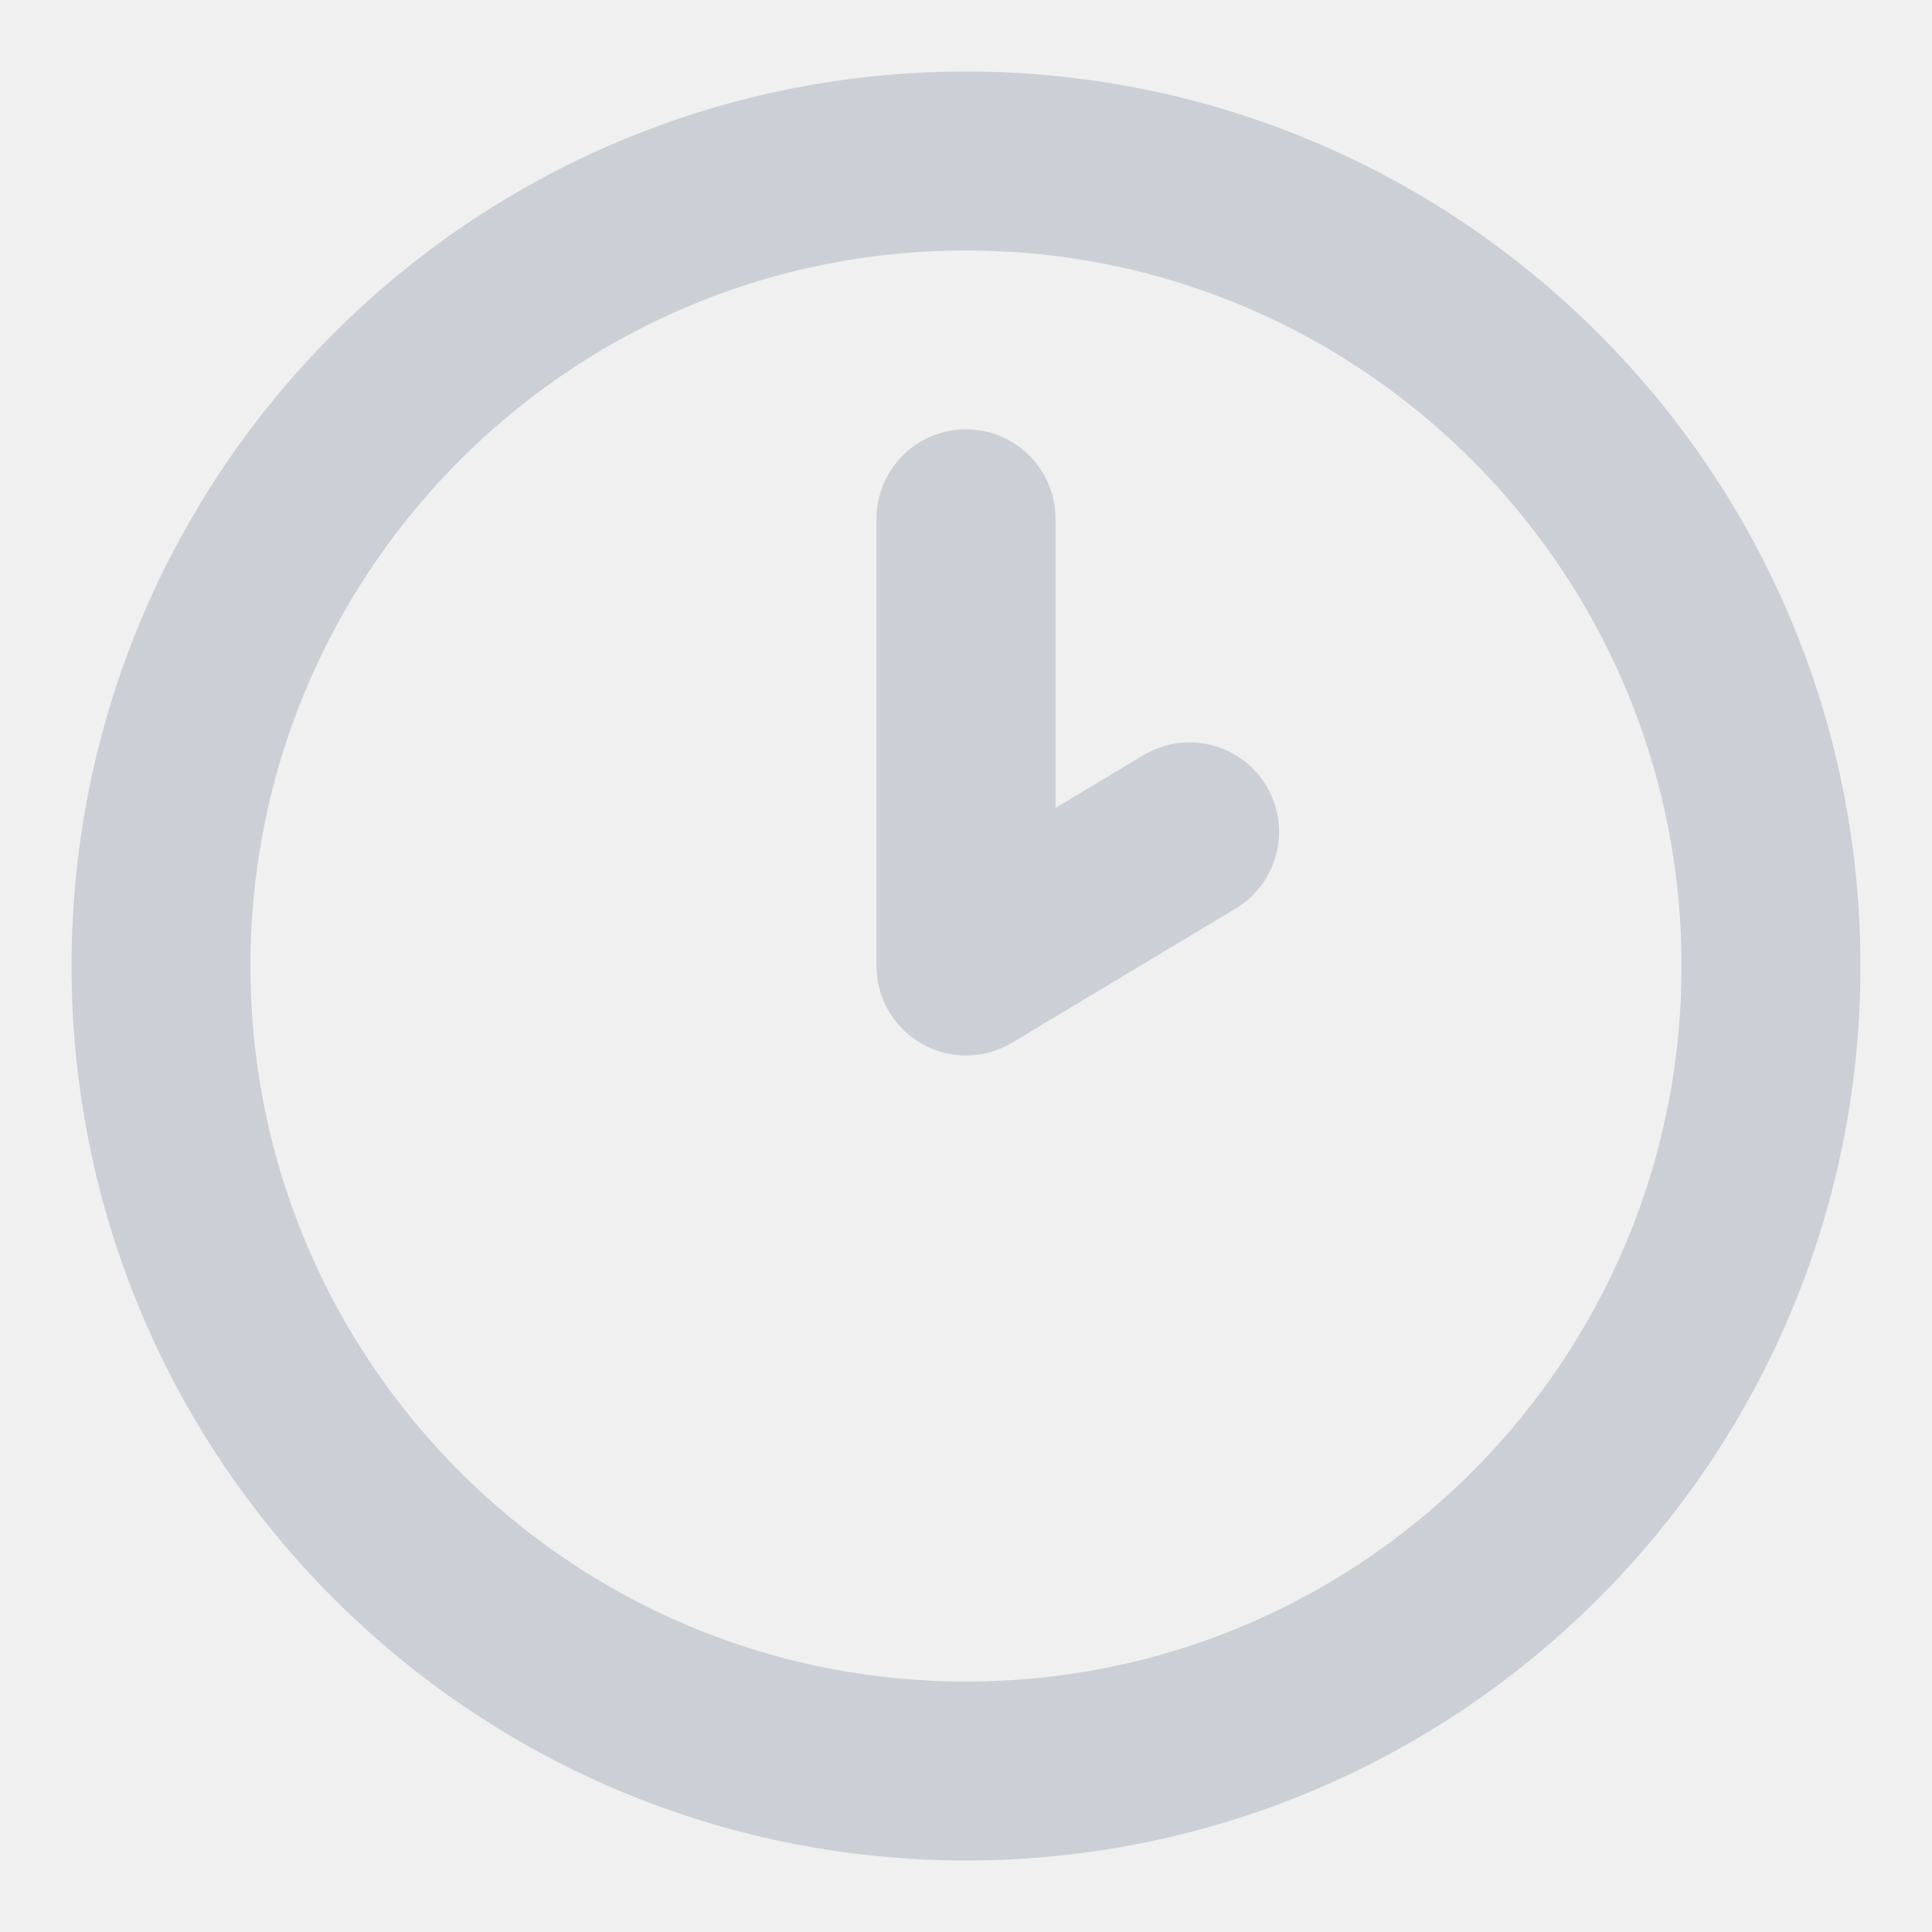
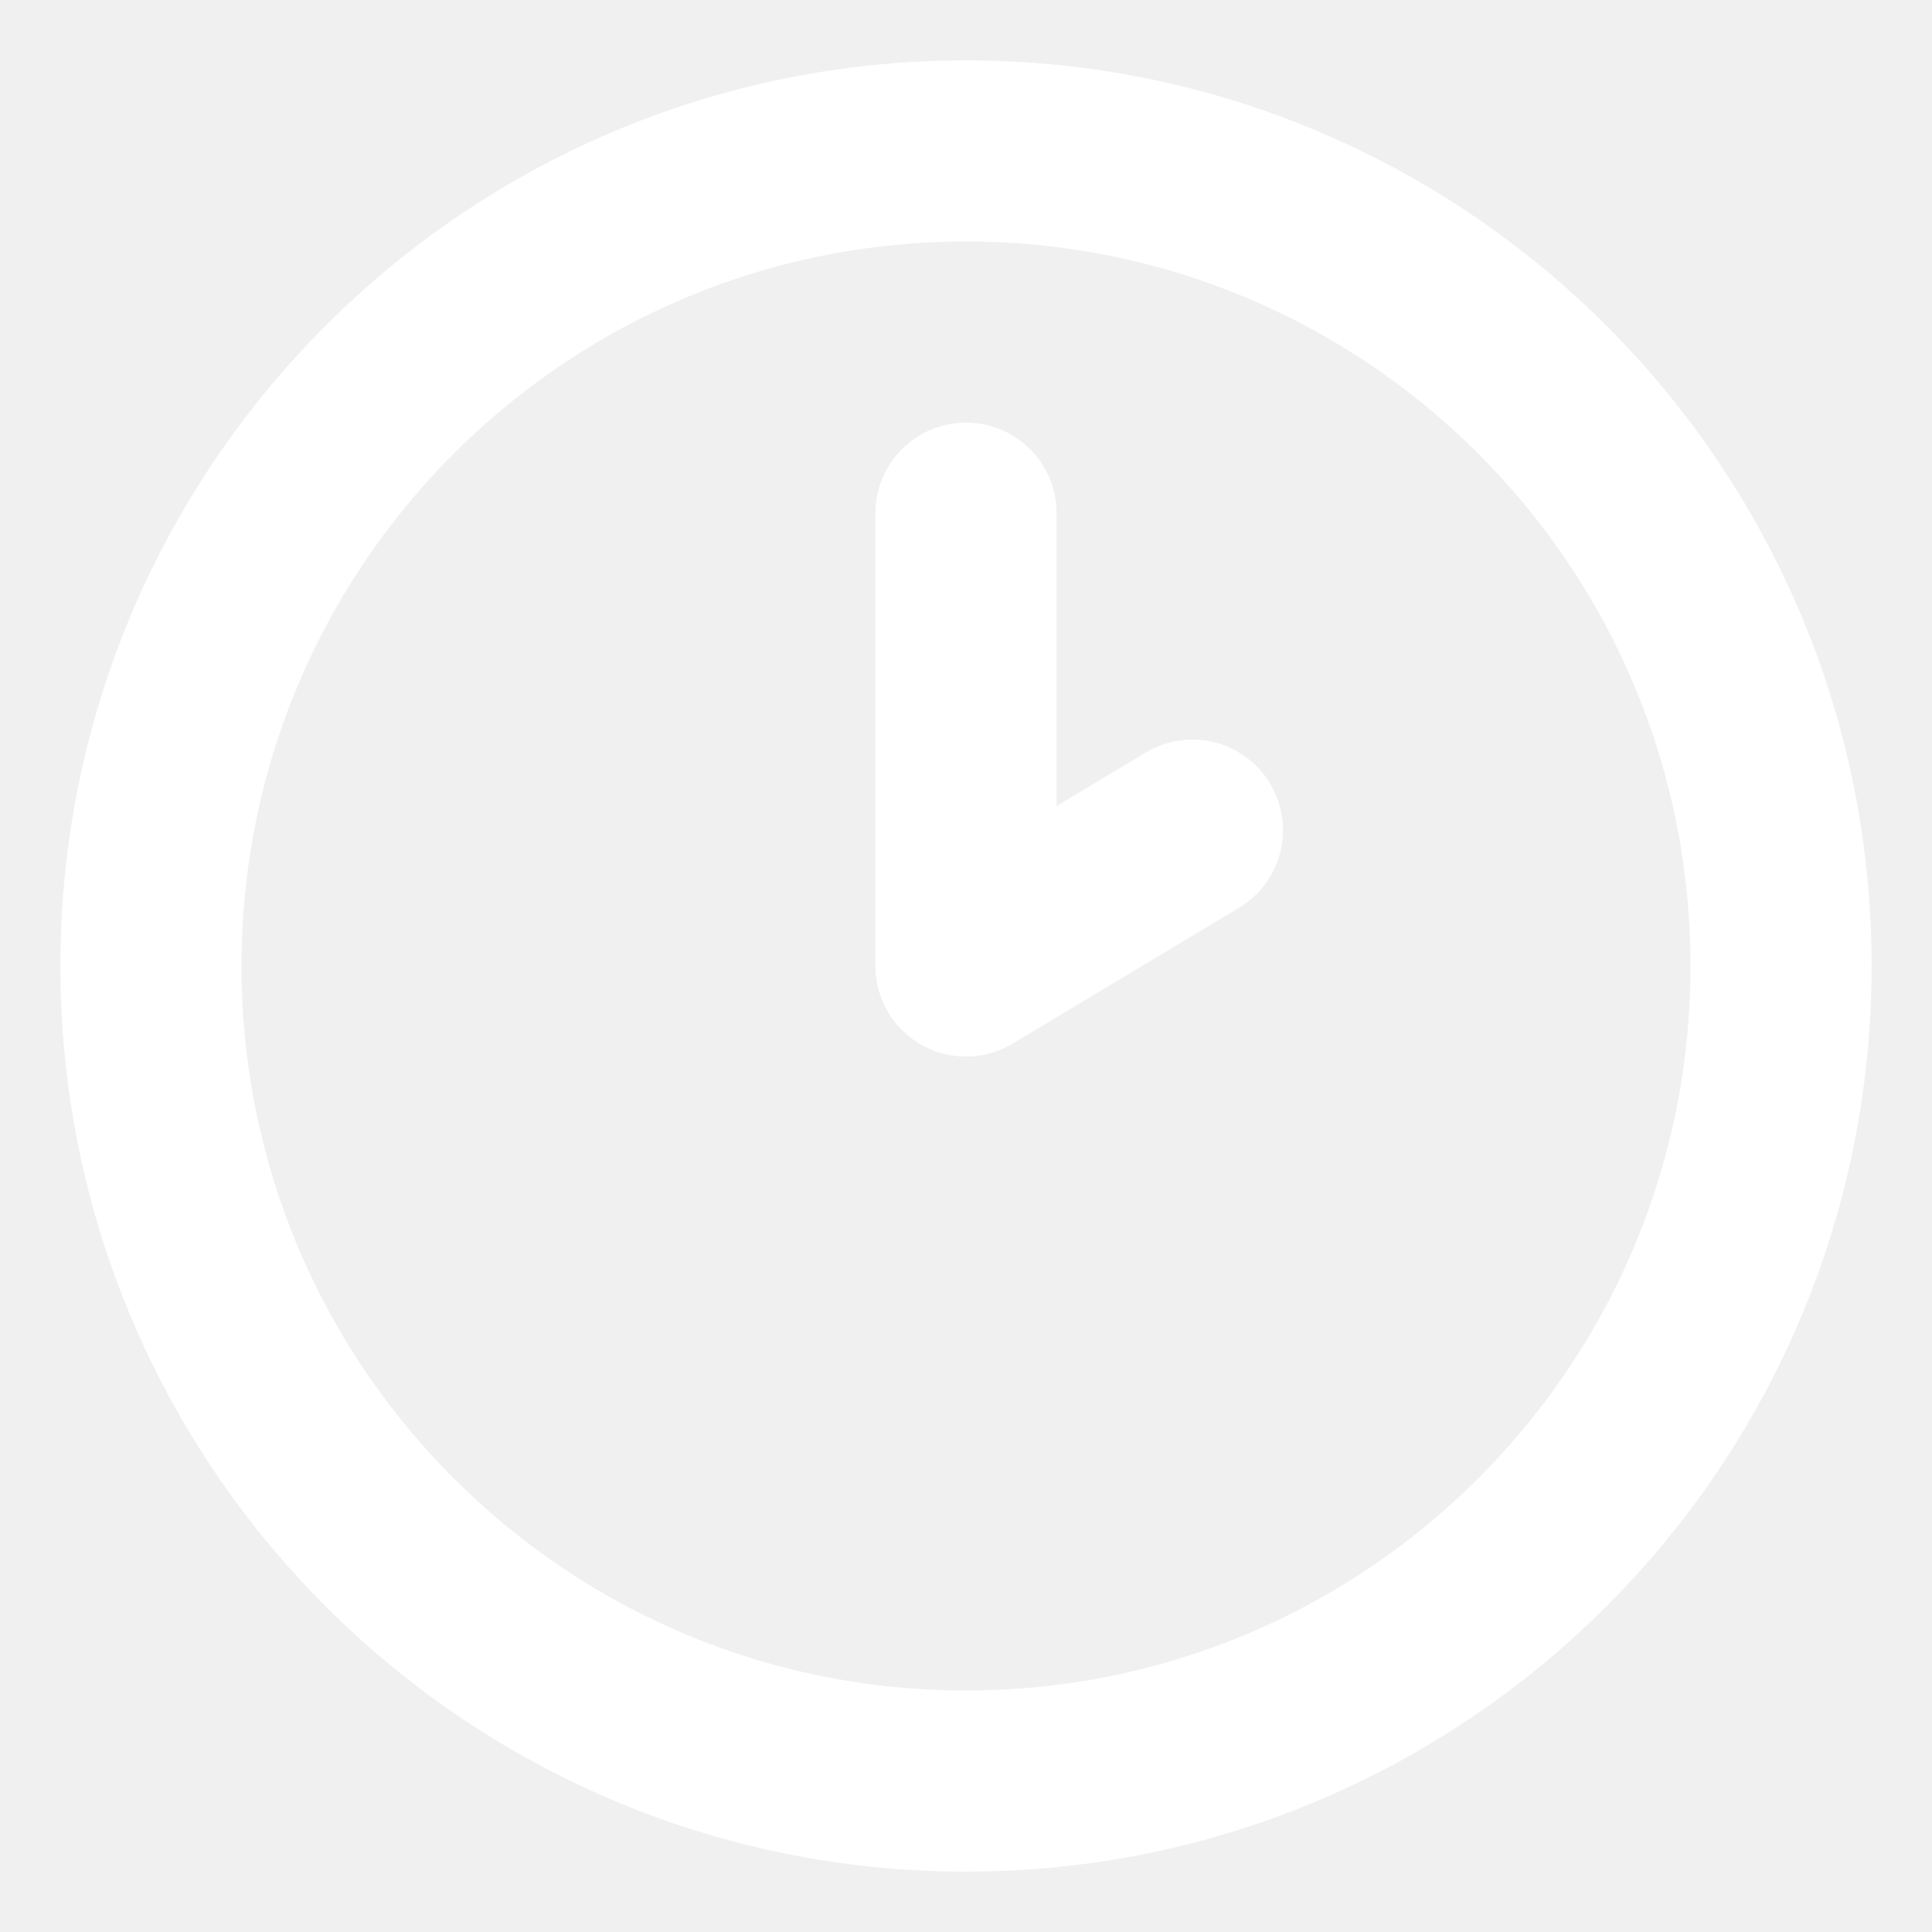
- <svg xmlns="http://www.w3.org/2000/svg" width="18" height="18" viewBox="0 0 18 18" fill="none">
-   <path d="M9 4.833V9L11.083 7.75M16.5 9C16.5 13.142 13.142 16.5 9 16.5C4.858 16.5 1.5 13.142 1.5 9C1.5 4.858 4.858 1.5 9 1.5C13.142 1.5 16.5 4.858 16.5 9Z" stroke="#CAD0D6" stroke-width="1.667" stroke-linecap="round" stroke-linejoin="round" />
+ <svg xmlns="http://www.w3.org/2000/svg" width="16" height="16" viewBox="0 0 16 16" fill="none">
+   <path d="M8 4.25V8L9.875 6.875M14.75 8C14.75 11.728 11.728 14.75 8 14.75C4.272 14.75 1.25 11.728 1.25 8C1.25 4.272 4.272 1.25 8 1.25C11.728 1.25 14.75 4.272 14.75 8Z" stroke="white" stroke-width="1.5" stroke-linecap="round" stroke-linejoin="round" />
</svg>
